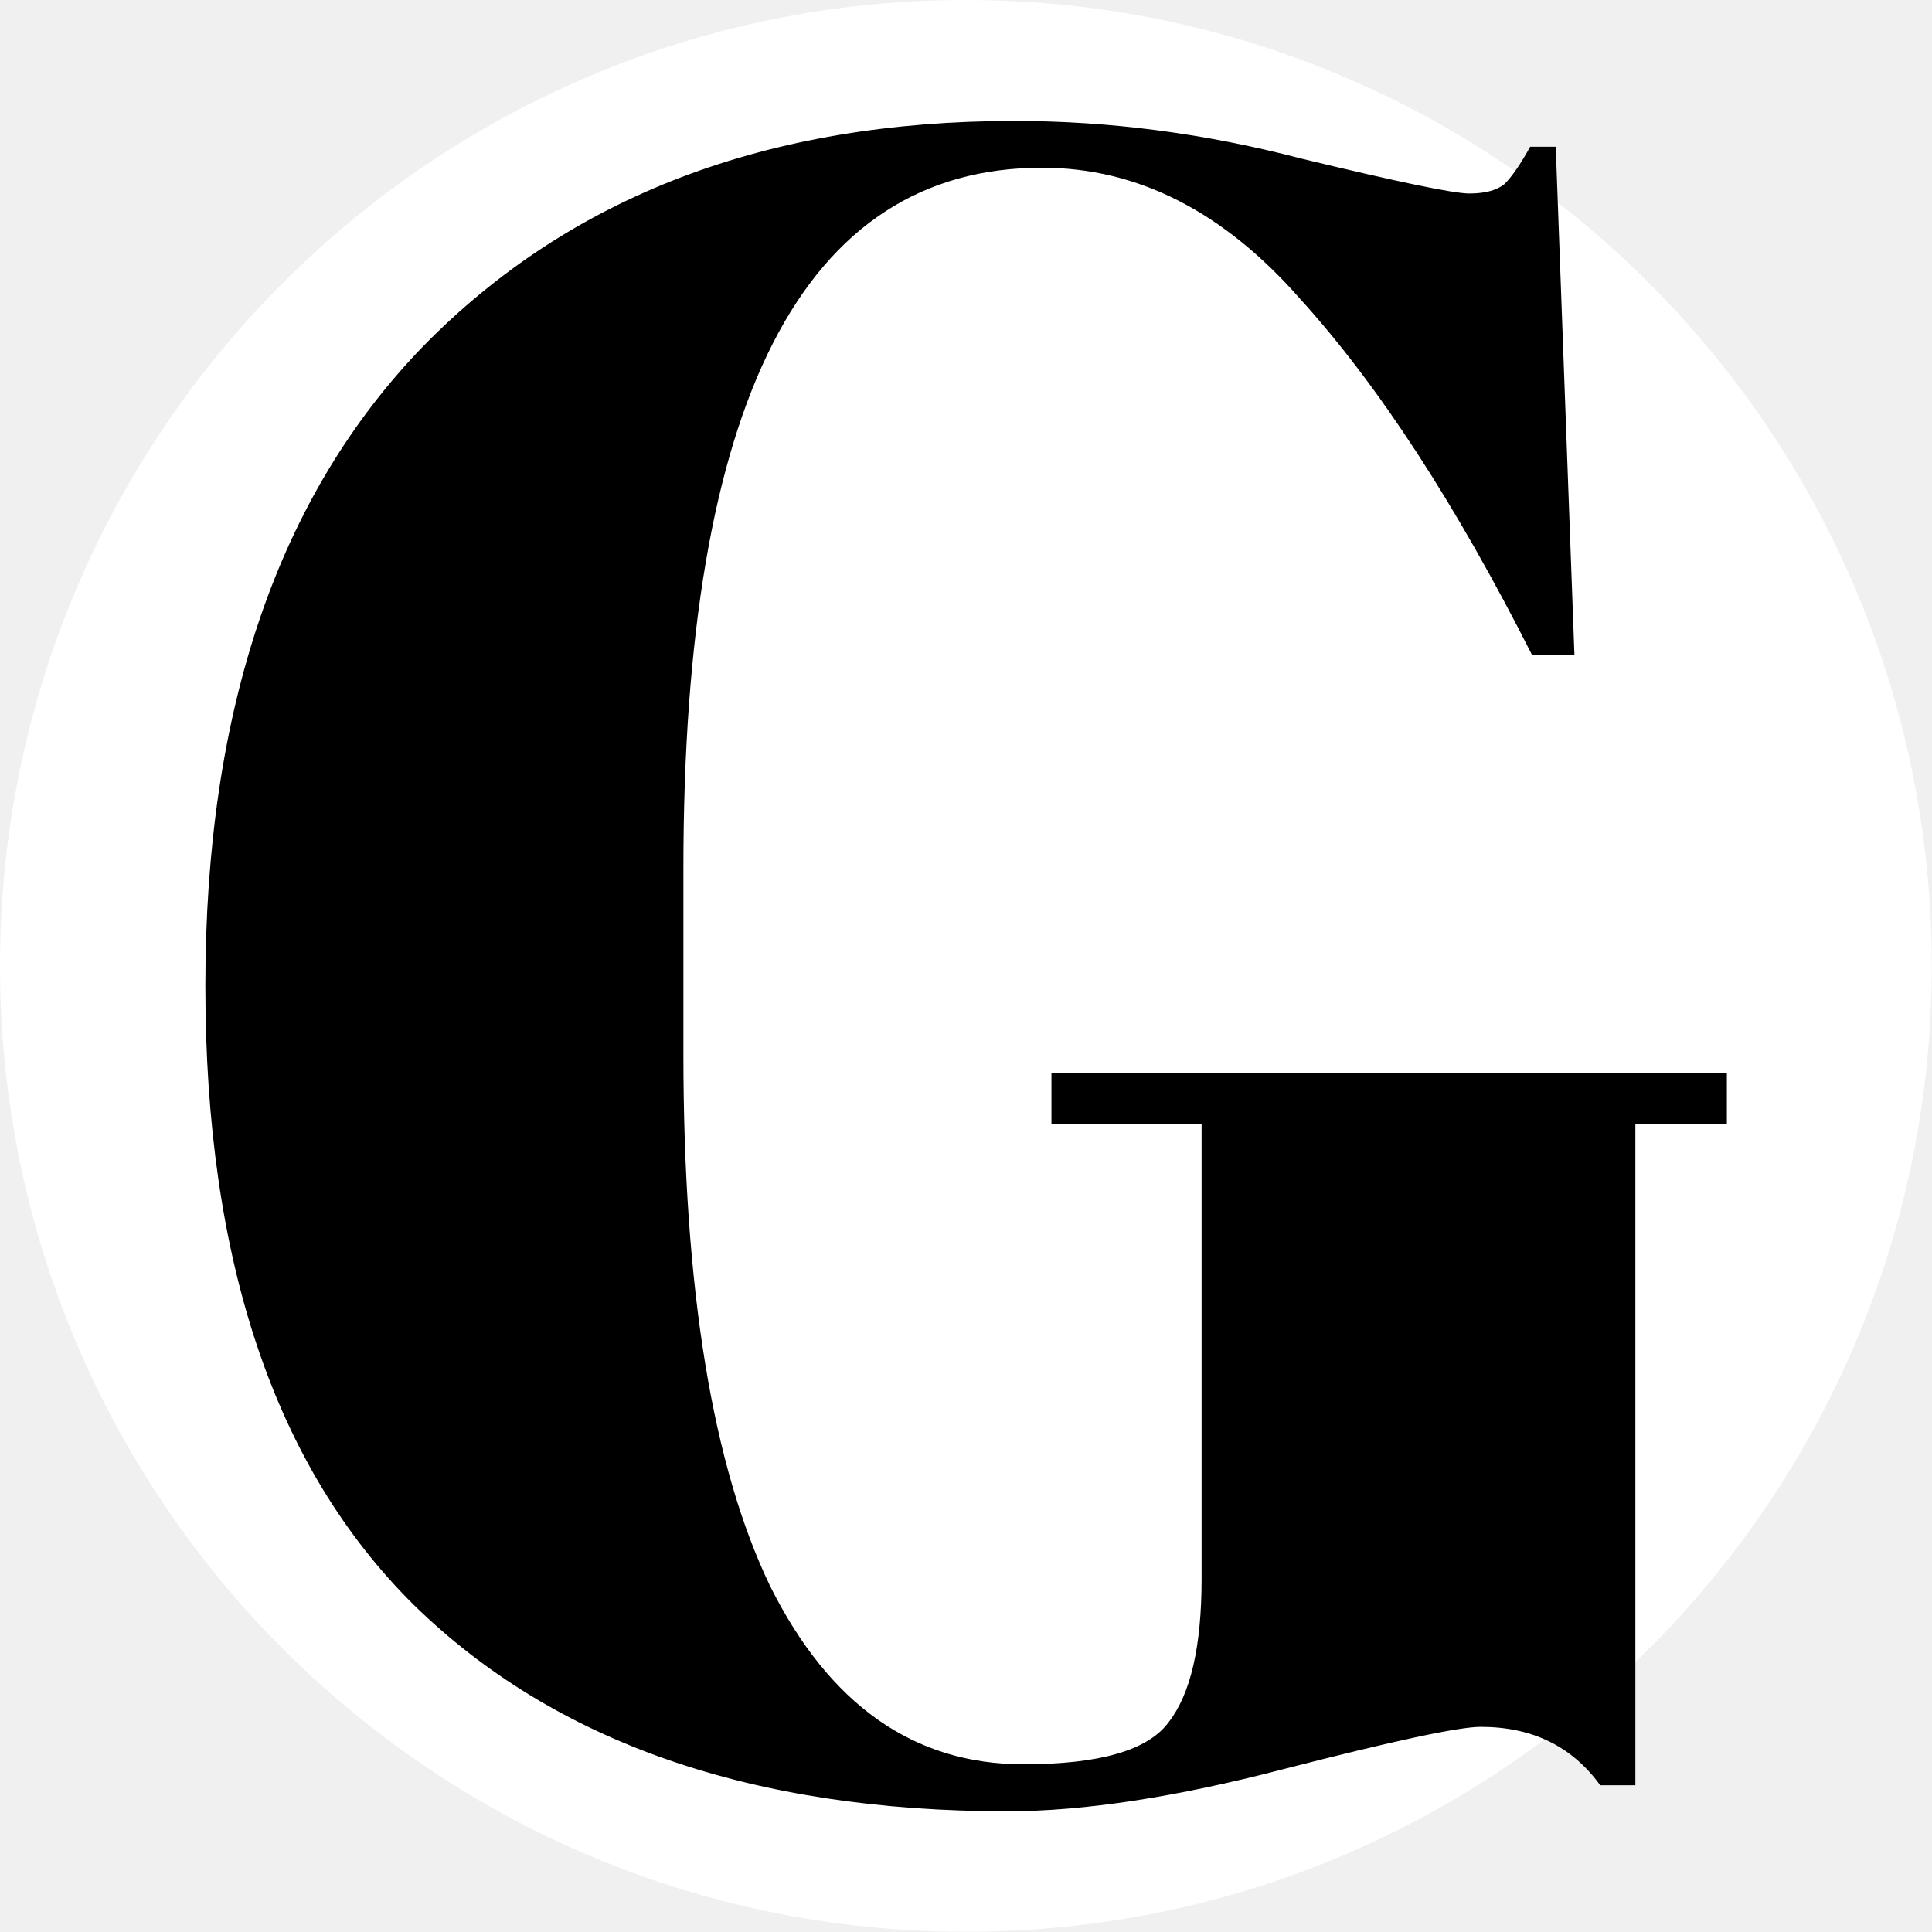
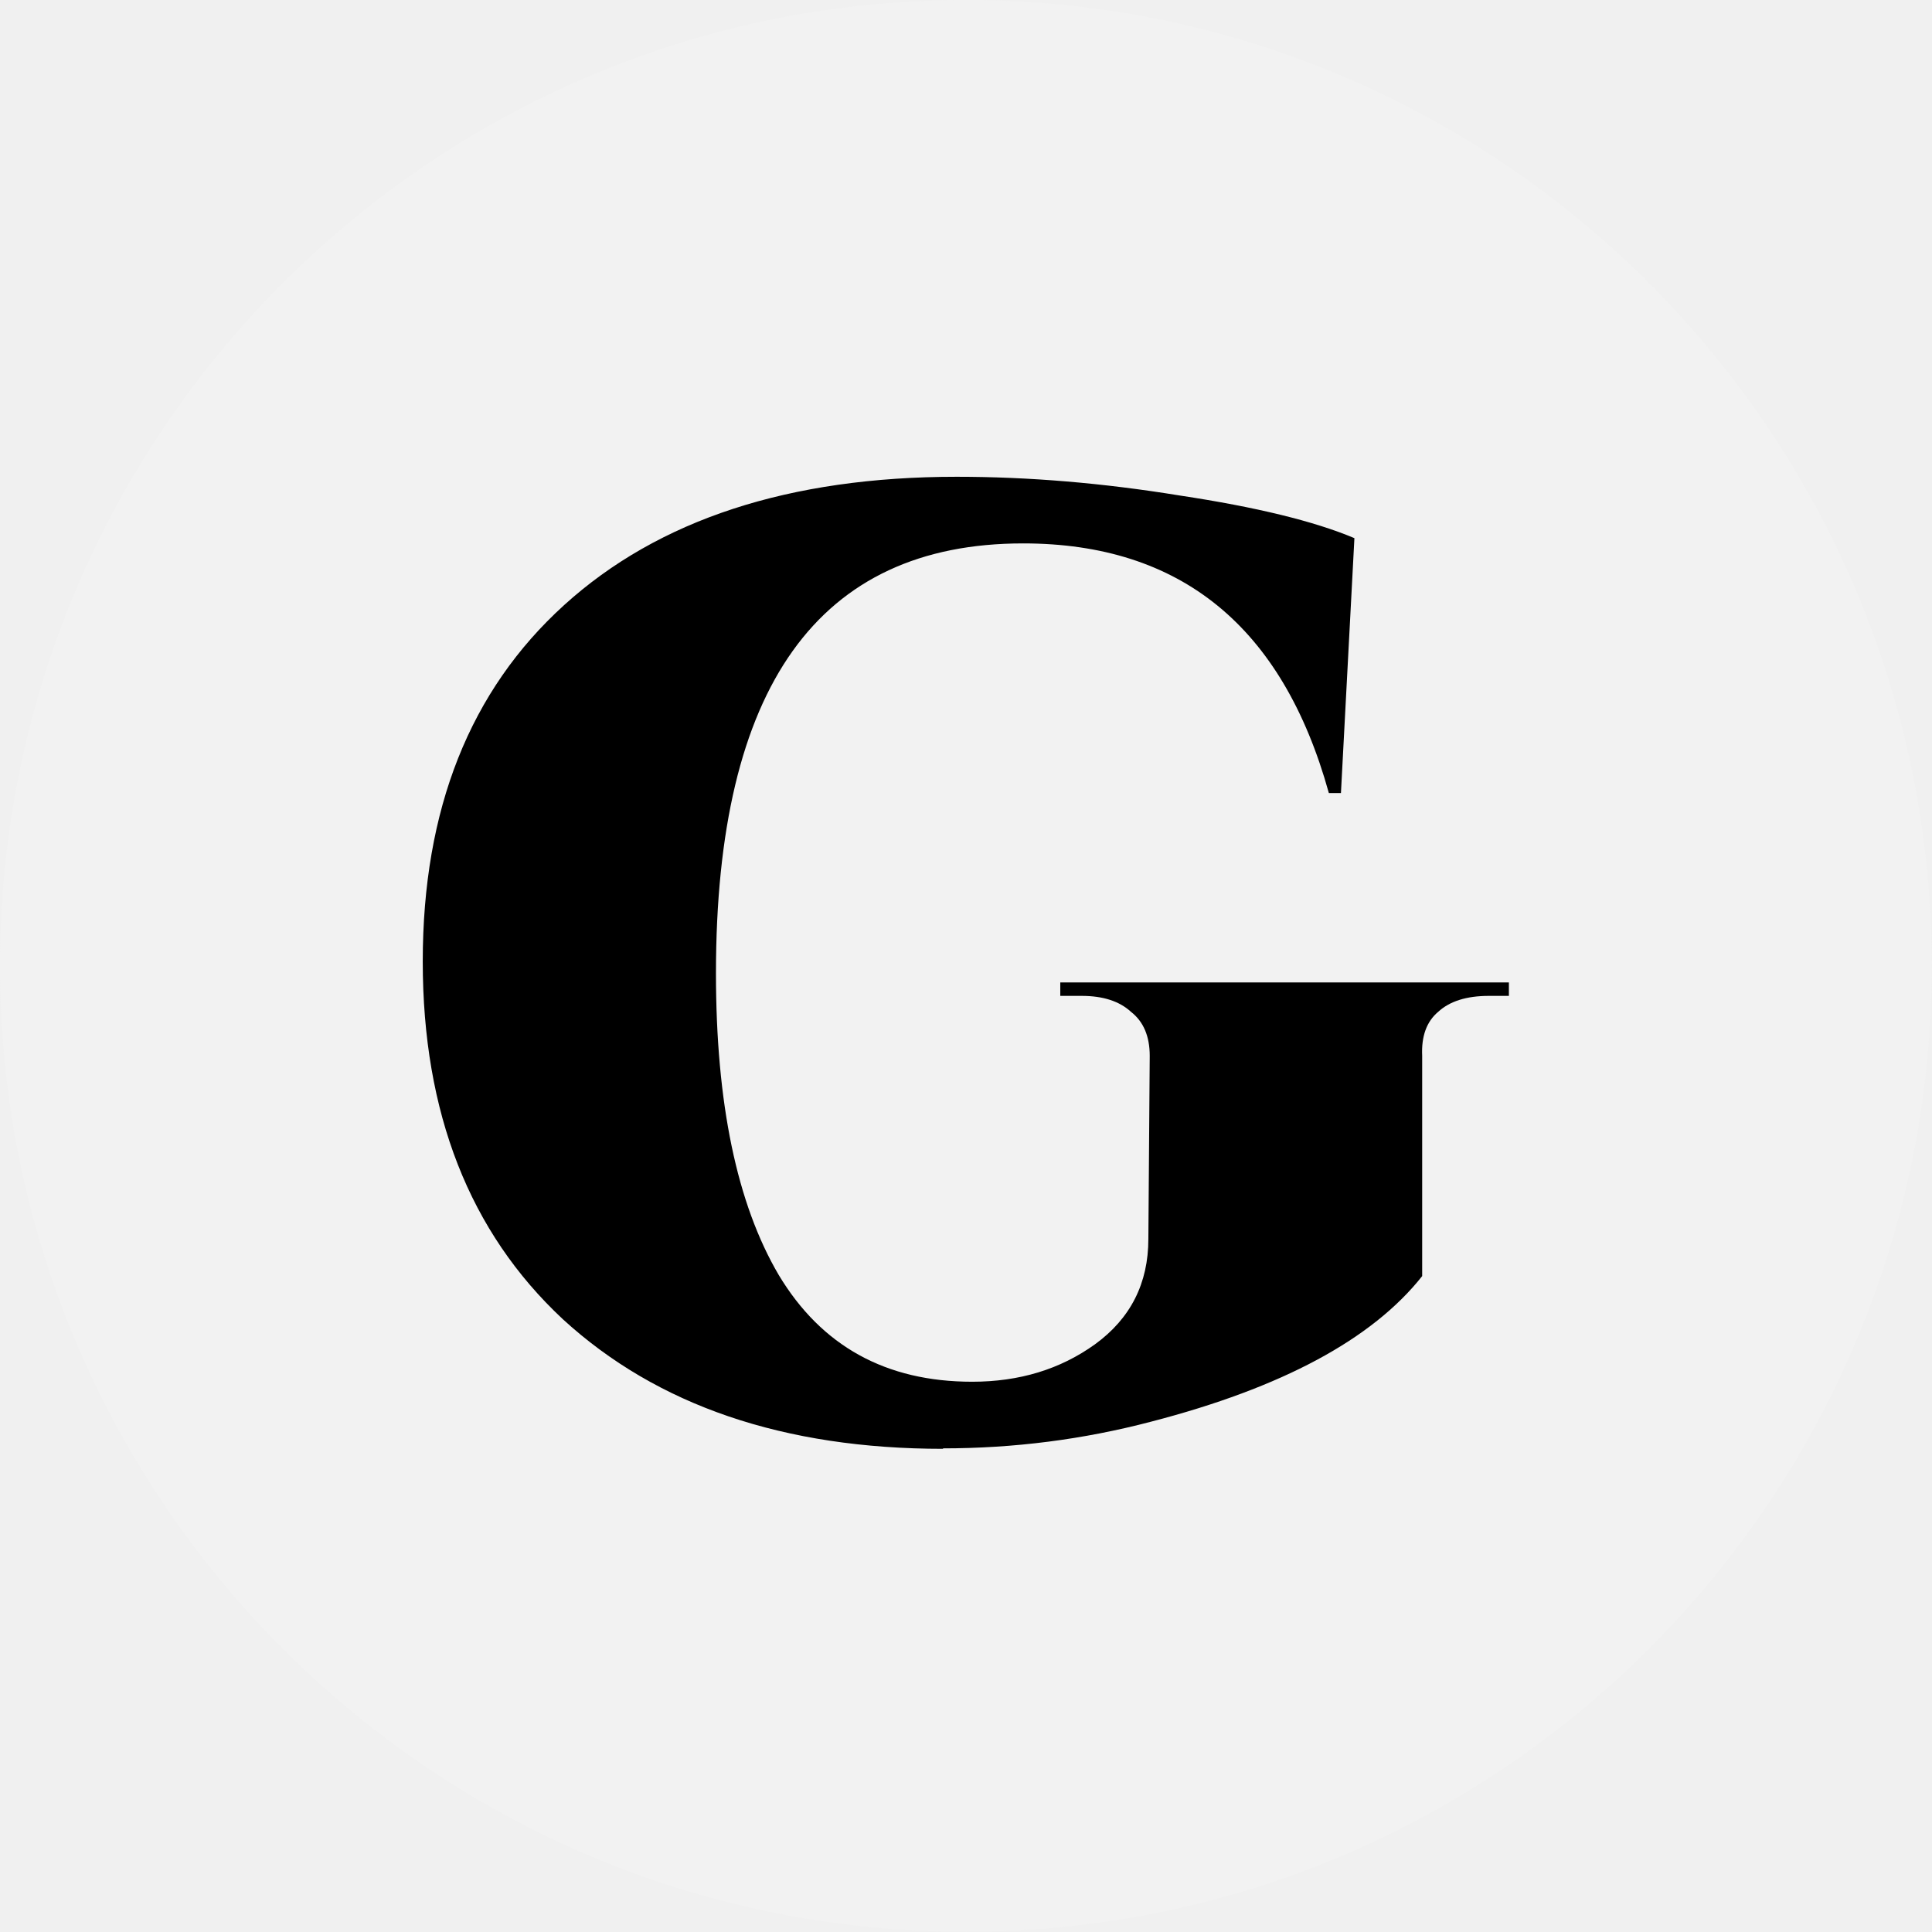
- <svg xmlns="http://www.w3.org/2000/svg" id="svg8" version="1.1" viewBox="0 0 8.467 8.467" height="32" width="32">
+ <svg xmlns="http://www.w3.org/2000/svg" width="8.467mm" height="8.467mm" viewBox="0 0 8.467 8.467" version="1.1" id="svg8">
  <defs id="defs2" />
-   <circle id="path3719" cx="4.233" cy="4.233" style="fill:#ffffff;stroke-width:0.132" r="4.233" />
-   <g aria-label="G" style="font-style:normal;font-variant:normal;font-weight:normal;font-stretch:normal;font-size:10.275px;line-height:1.25;font-family:'Amiri Quran Colored';-inkscape-font-specification:'Amiri Quran Colored';letter-spacing:0px;word-spacing:0px;fill:#000000;fill-opacity:1;stroke:none;stroke-width:0.257" id="text3723">
-     <path id="path9" style="font-style:normal;font-variant:normal;font-weight:normal;font-stretch:normal;font-family:'Abril Fatface';-inkscape-font-specification:'Abril Fatface';stroke-width:0.257" d="m 4.485,7.732 q 0.503,0 0.637,-0.185 Q 5.266,7.362 5.266,6.92 V 4.927 H 4.608 V 4.701 H 7.568 V 4.927 H 7.167 V 7.824 H 7.013 Q 6.828,7.568 6.489,7.568 q -0.144,0 -0.863,0.185 -0.709,0.185 -1.212,0.185 -1.675,0 -2.6,-0.904 -0.914,-0.904 -0.914,-2.713 0,-1.819 0.956,-2.805 0.966,-0.986 2.589,-0.986 0.627,0 1.254,0.164 0.637,0.154 0.74,0.154 0.103,0 0.154,-0.041 0.051,-0.051 0.113,-0.164 H 6.818 L 6.9,2.872 H 6.715 Q 6.211,1.875 5.698,1.31 5.194,0.735 4.567,0.735 q -1.572,0 -1.572,3.072 v 0.812 q 0,1.541 0.38,2.332 0.39,0.781 1.11,0.781 z" />
+   <g id="layer1" transform="translate(-169.5601,-106.878)">
+     <circle style="fill:#f2f2f2;stroke-width:0.132" id="path14" cx="173.793" cy="111.111" r="4.233" />
+     <g aria-label="G" style="font-style:normal;font-variant:normal;font-weight:normal;font-stretch:normal;font-size:5.851px;line-height:1.25;font-family:Cinzel;-inkscape-font-specification:Cinzel;letter-spacing:0px;word-spacing:0px;fill:#000000;fill-opacity:1;stroke:none;stroke-width:0.146" id="text18" transform="translate(-0.1841967,0.2674696)">
+       <path id="path28" style="stroke-width:0.146" d="m 173.878,112.96 q -1.047,0 -1.667,-0.568 -0.614,-0.573 -0.614,-1.568 0,-1 0.62,-1.562 0.62,-0.562 1.72,-0.562 0.474,0 0.977,0.082 0.503,0.076 0.766,0.187 l -0.059,1.117 h -0.053 q -0.304,-1.094 -1.34,-1.094 -1.346,0 -1.346,1.884 0,0.854 0.275,1.322 0.281,0.468 0.848,0.468 0.31,0 0.538,-0.164 0.234,-0.17 0.234,-0.462 l 0.006,-0.802 q 0,-0.129 -0.082,-0.193 -0.076,-0.07 -0.216,-0.07 h -0.094 v -0.059 h 1.966 v 0.059 h -0.088 q -0.146,0 -0.222,0.07 -0.076,0.064 -0.07,0.193 v 0.965 q -0.328,0.415 -1.188,0.638 -0.445,0.117 -0.913,0.117 z" />
+     </g>
  </g>
</svg>
